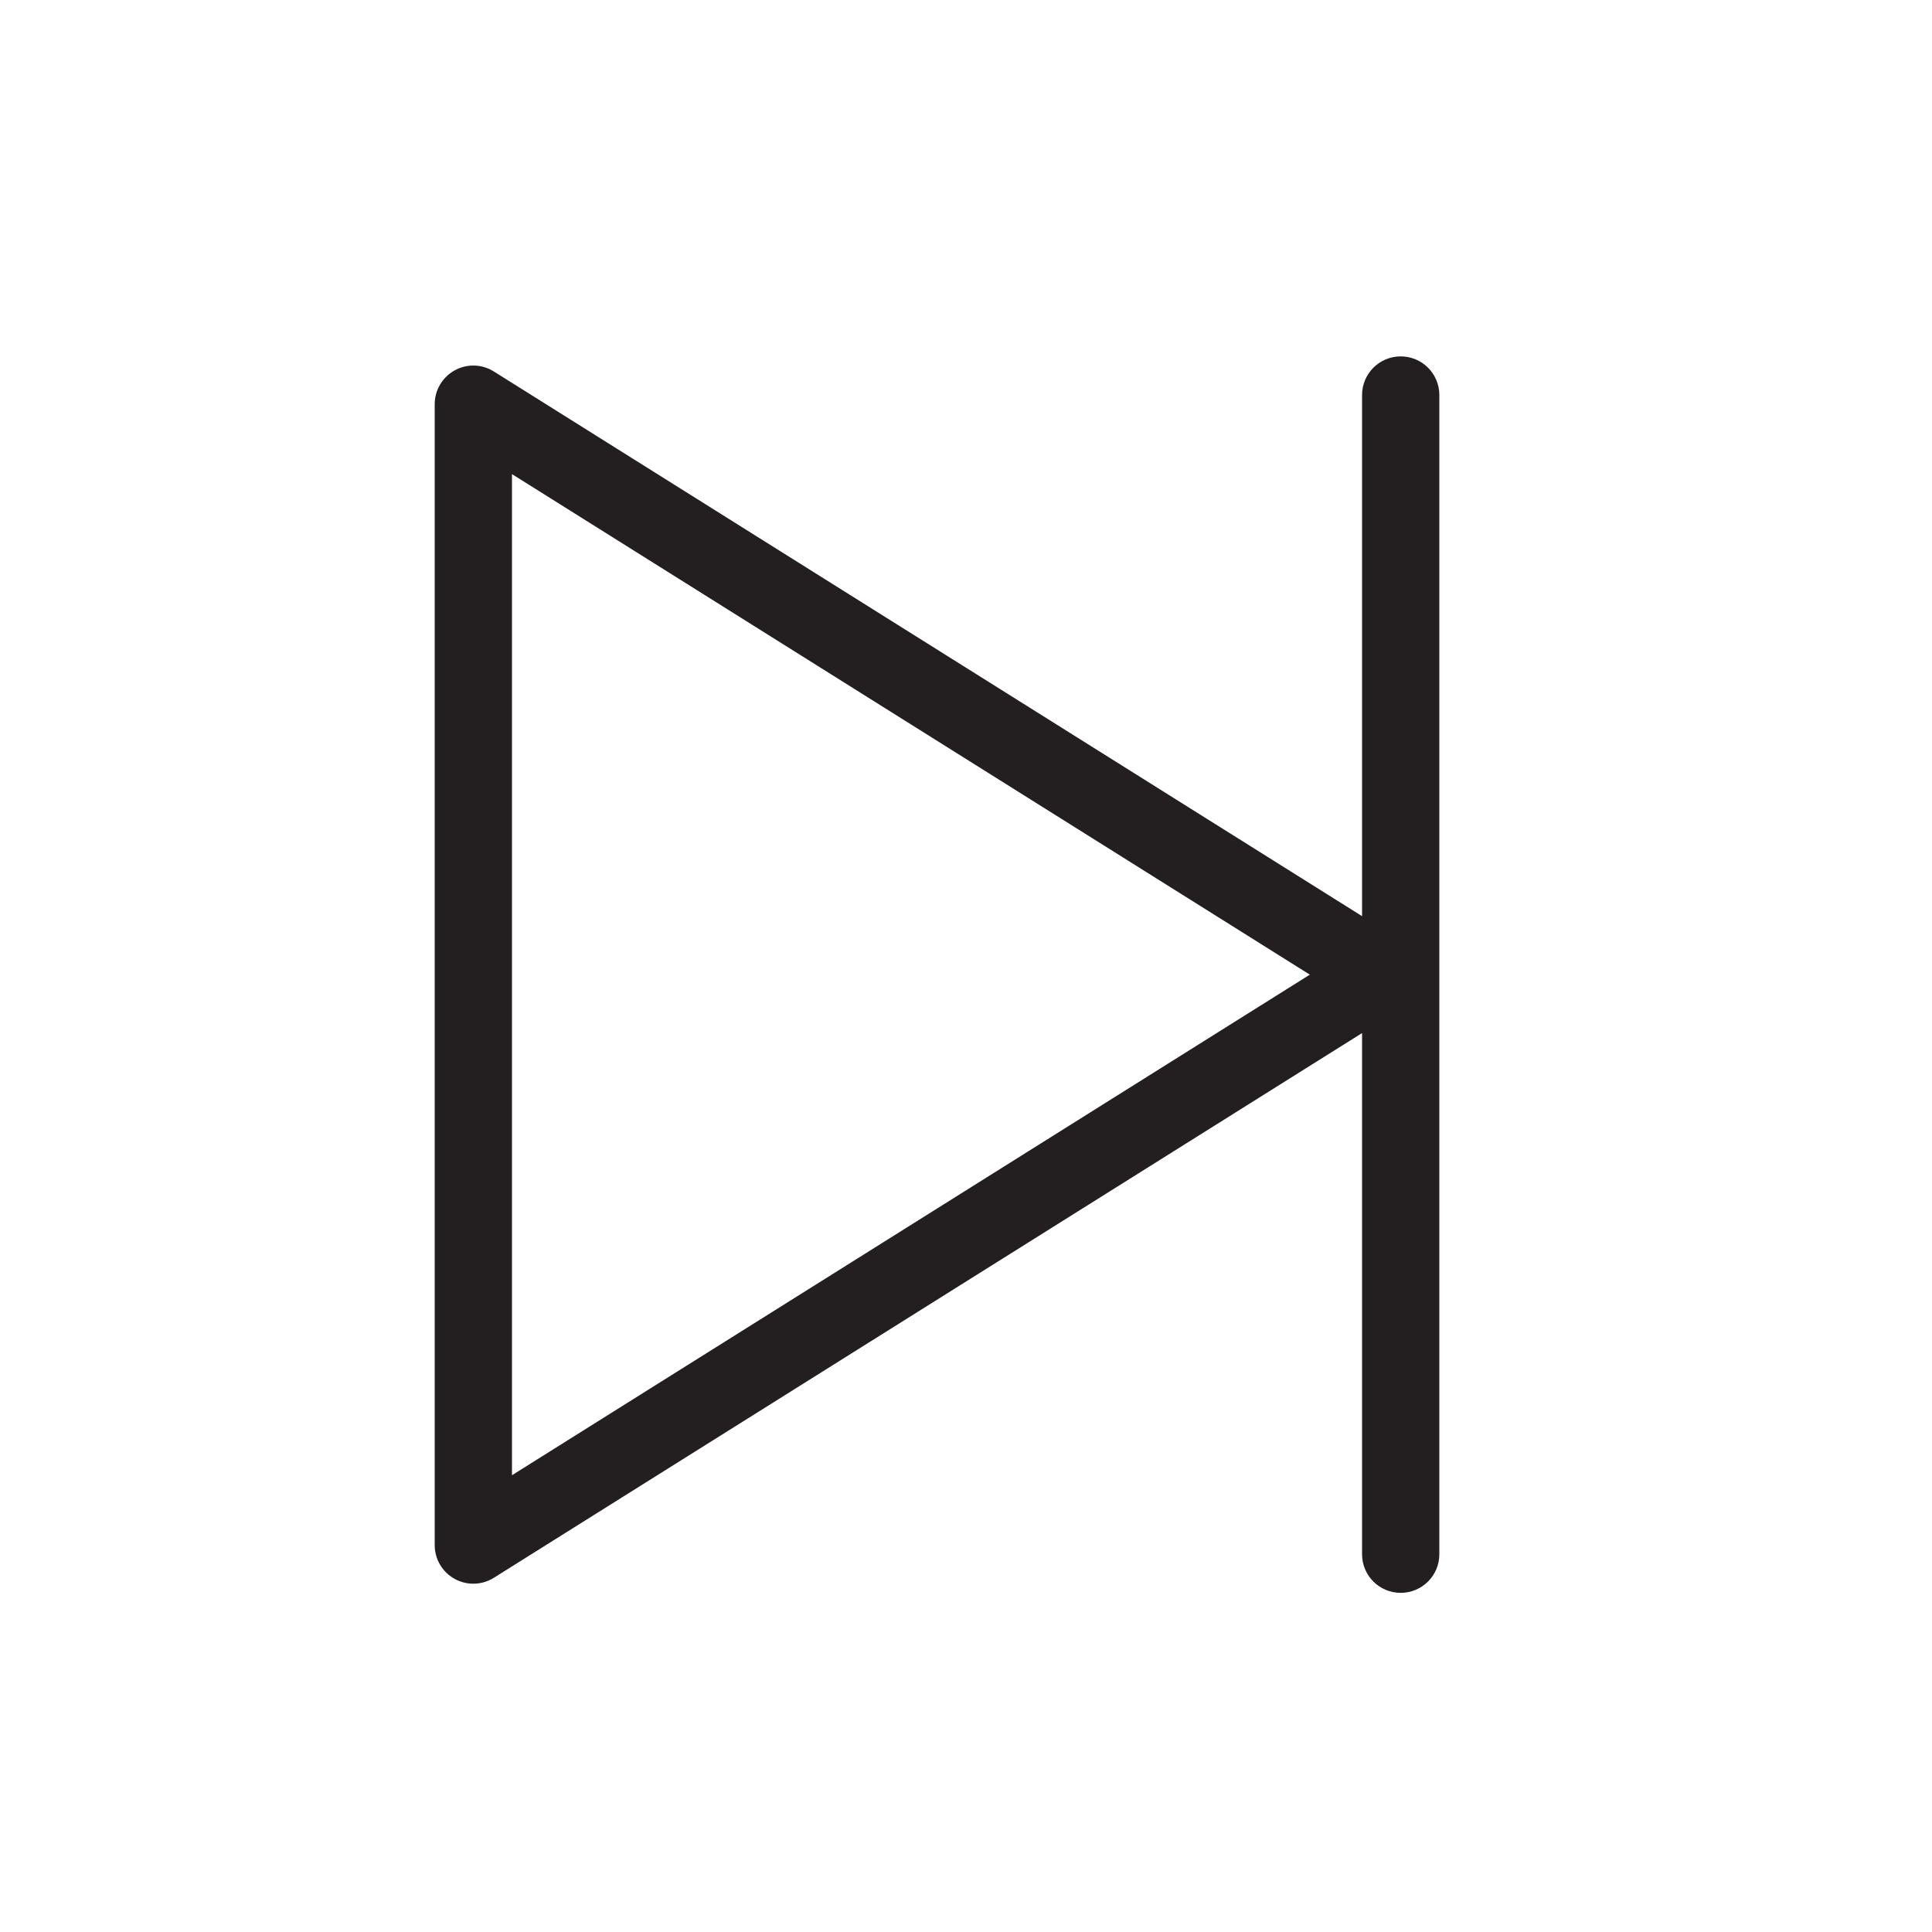
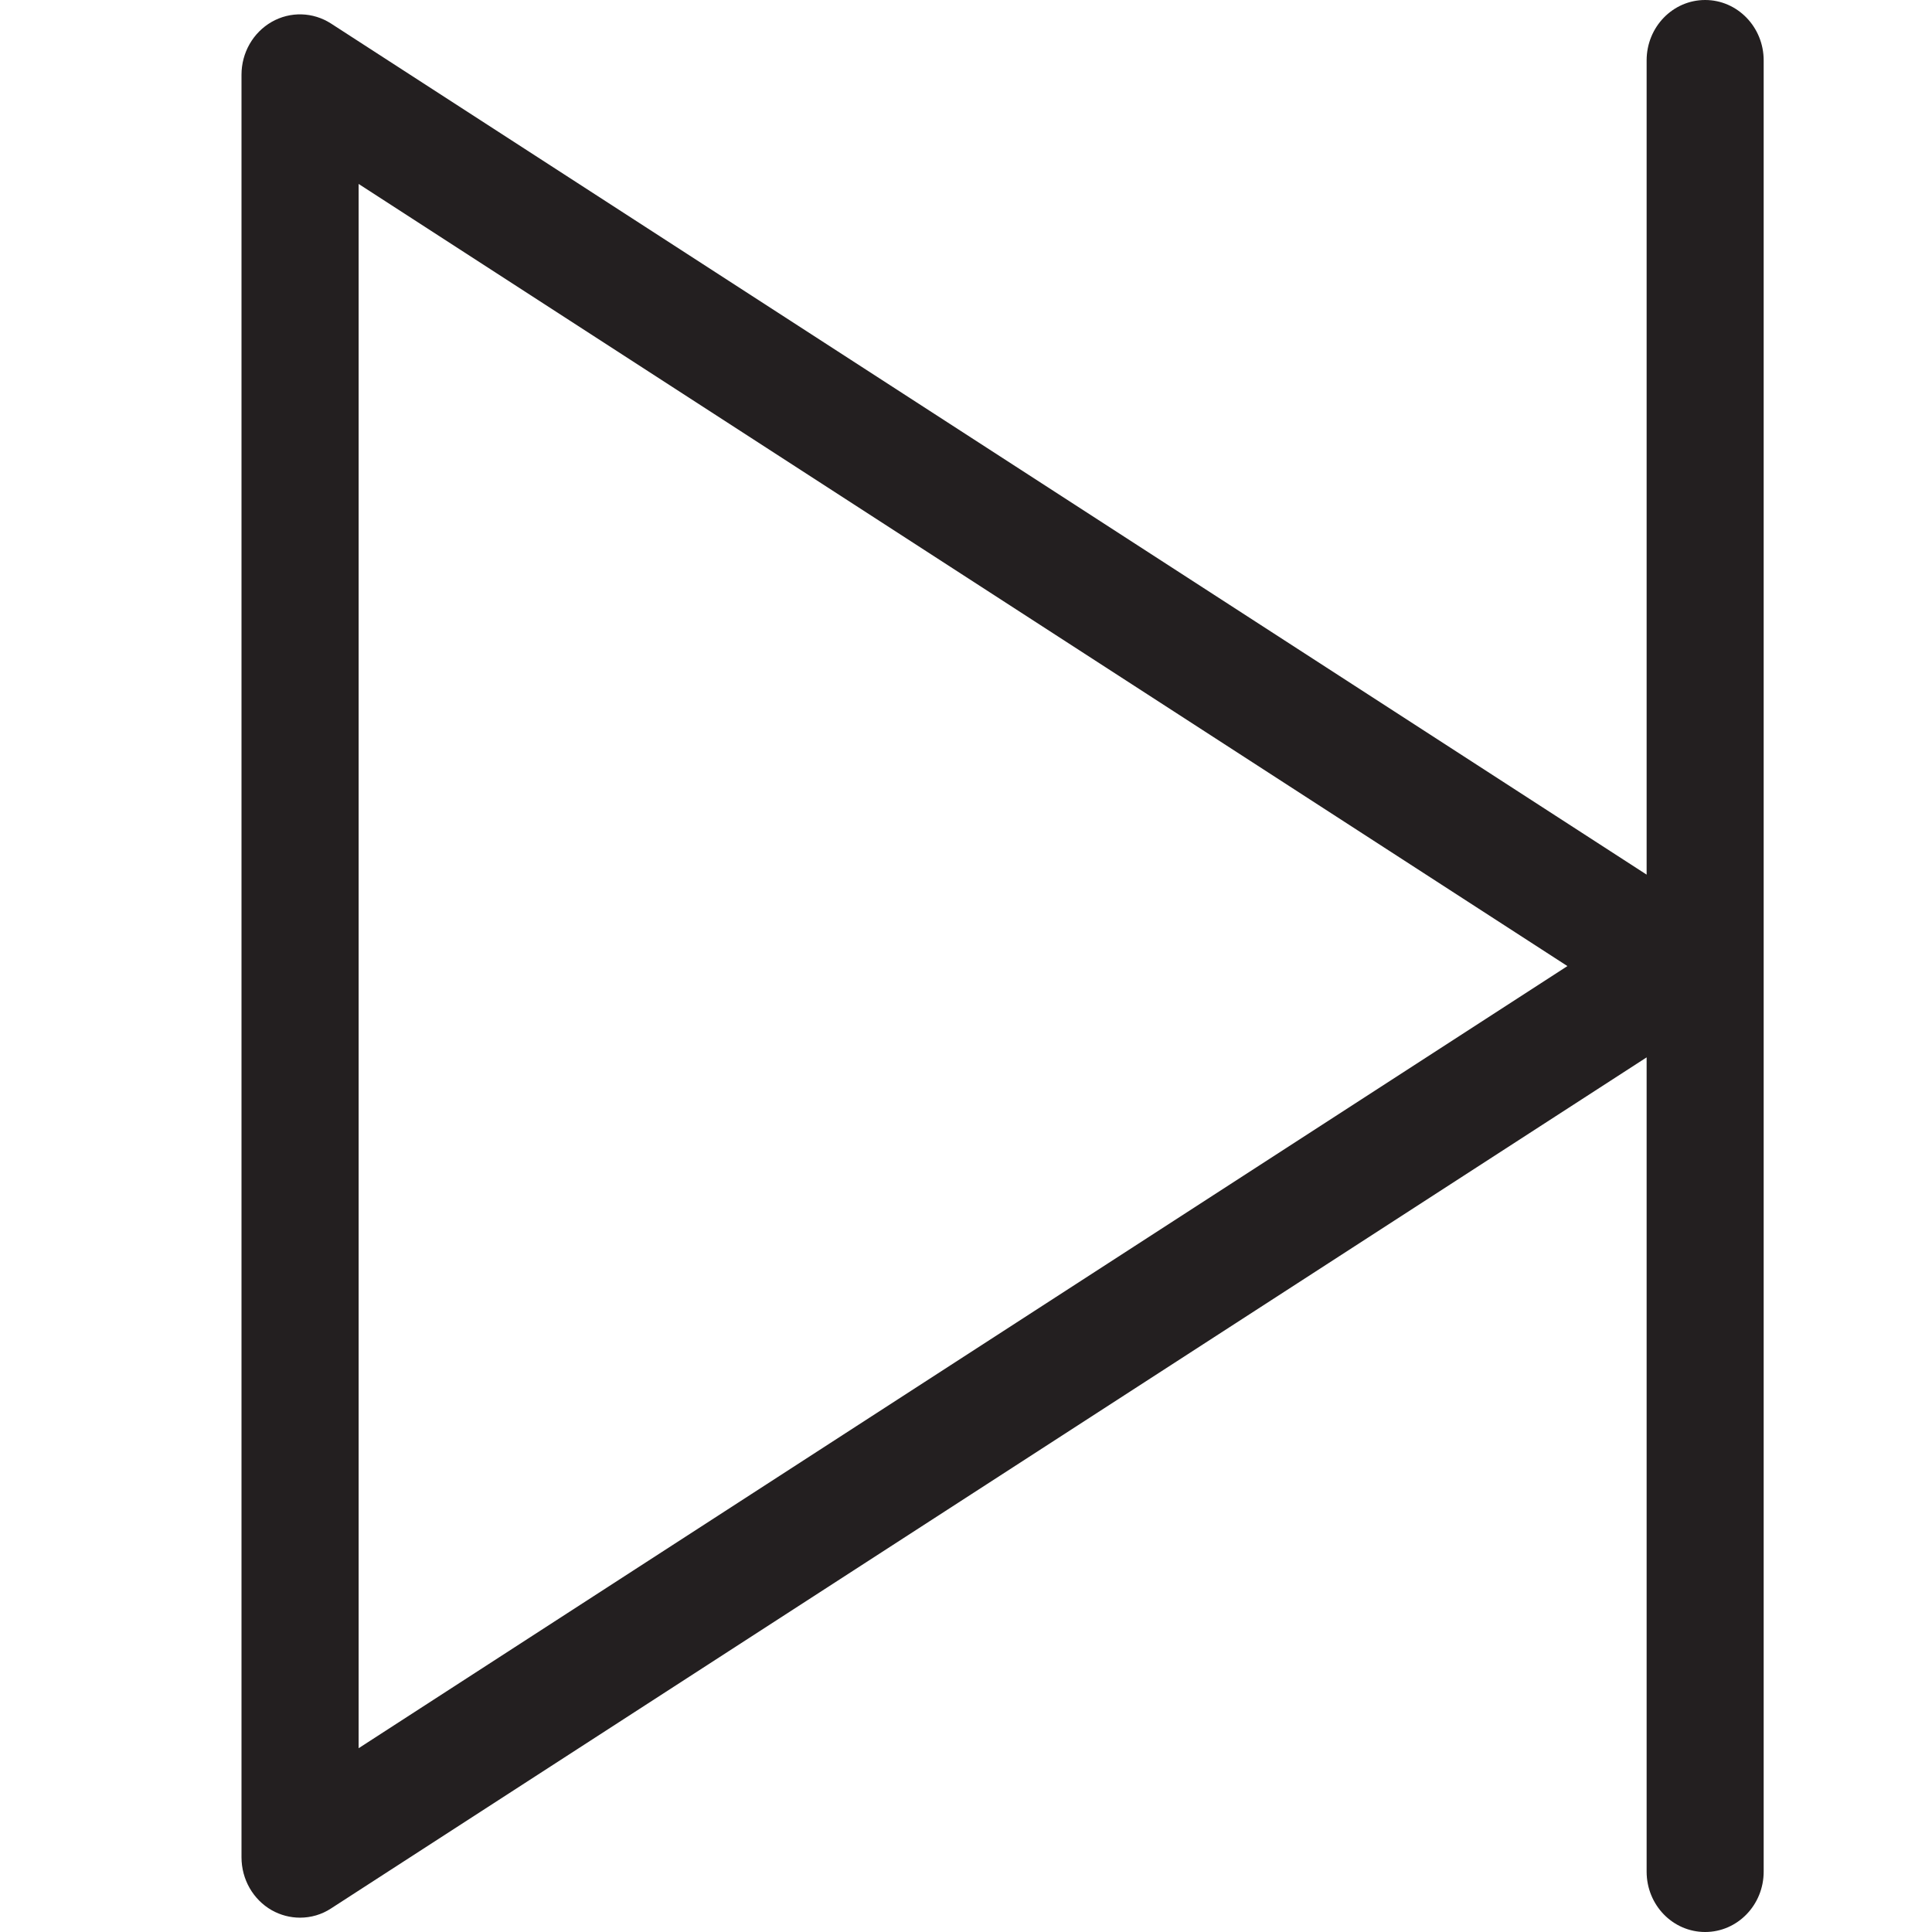
- <svg xmlns="http://www.w3.org/2000/svg" version="1.1" id="Layer_1" x="0px" y="0px" viewBox="0 0 50 50" enable-background="new 0 0 50 50" xml:space="preserve">
-   <path fill="#231F20" d="M11.766,40.861c0.151,0.084,0.317,0.125,0.484,0.125c0.185,0,0.369-0.051,0.531-0.153L35.25,26.736v13.487  c0,0.553,0.448,1,1,1s1-0.447,1-1v-30c0-0.552-0.448-1-1-1s-1,0.448-1,1v13.487L12.781,9.614c-0.309-0.194-0.698-0.205-1.015-0.028  c-0.318,0.176-0.516,0.511-0.516,0.875v29.525C11.25,40.351,11.448,40.686,11.766,40.861z M13.25,12.27l20.648,12.954L13.25,38.179  V12.27z" />
+ <svg xmlns="http://www.w3.org/2000/svg" width="24px" height="24px" viewBox="0 0 24 24" version="1.1">
+   <g class="forward-2" stroke="none" stroke-width="1" fill="none" fill-rule="evenodd">
+     <path d="M3.375,23.729 C3.485,23.791 3.606,23.822 3.727,23.822 C3.862,23.822 3.996,23.784 4.113,23.707 L20.455,13.135 L20.455,23.25 C20.455,23.665 20.78,24 21.182,24 C21.583,24 21.909,23.665 21.909,23.25 L21.909,0.75 C21.909,0.336 21.583,0 21.182,0 C20.78,0 20.455,0.336 20.455,0.75 L20.455,10.865 L4.113,0.293 C3.889,0.148 3.606,0.14 3.375,0.272 C3.144,0.404 3,0.655 3,0.928 L3,23.072 C3,23.346 3.144,23.597 3.375,23.729 Z M4.455,2.285 L19.471,12.001 L4.455,21.717 L4.455,2.285 Z" fill="#231F20" fill-rule="nonzero" />
+   </g>
</svg>
